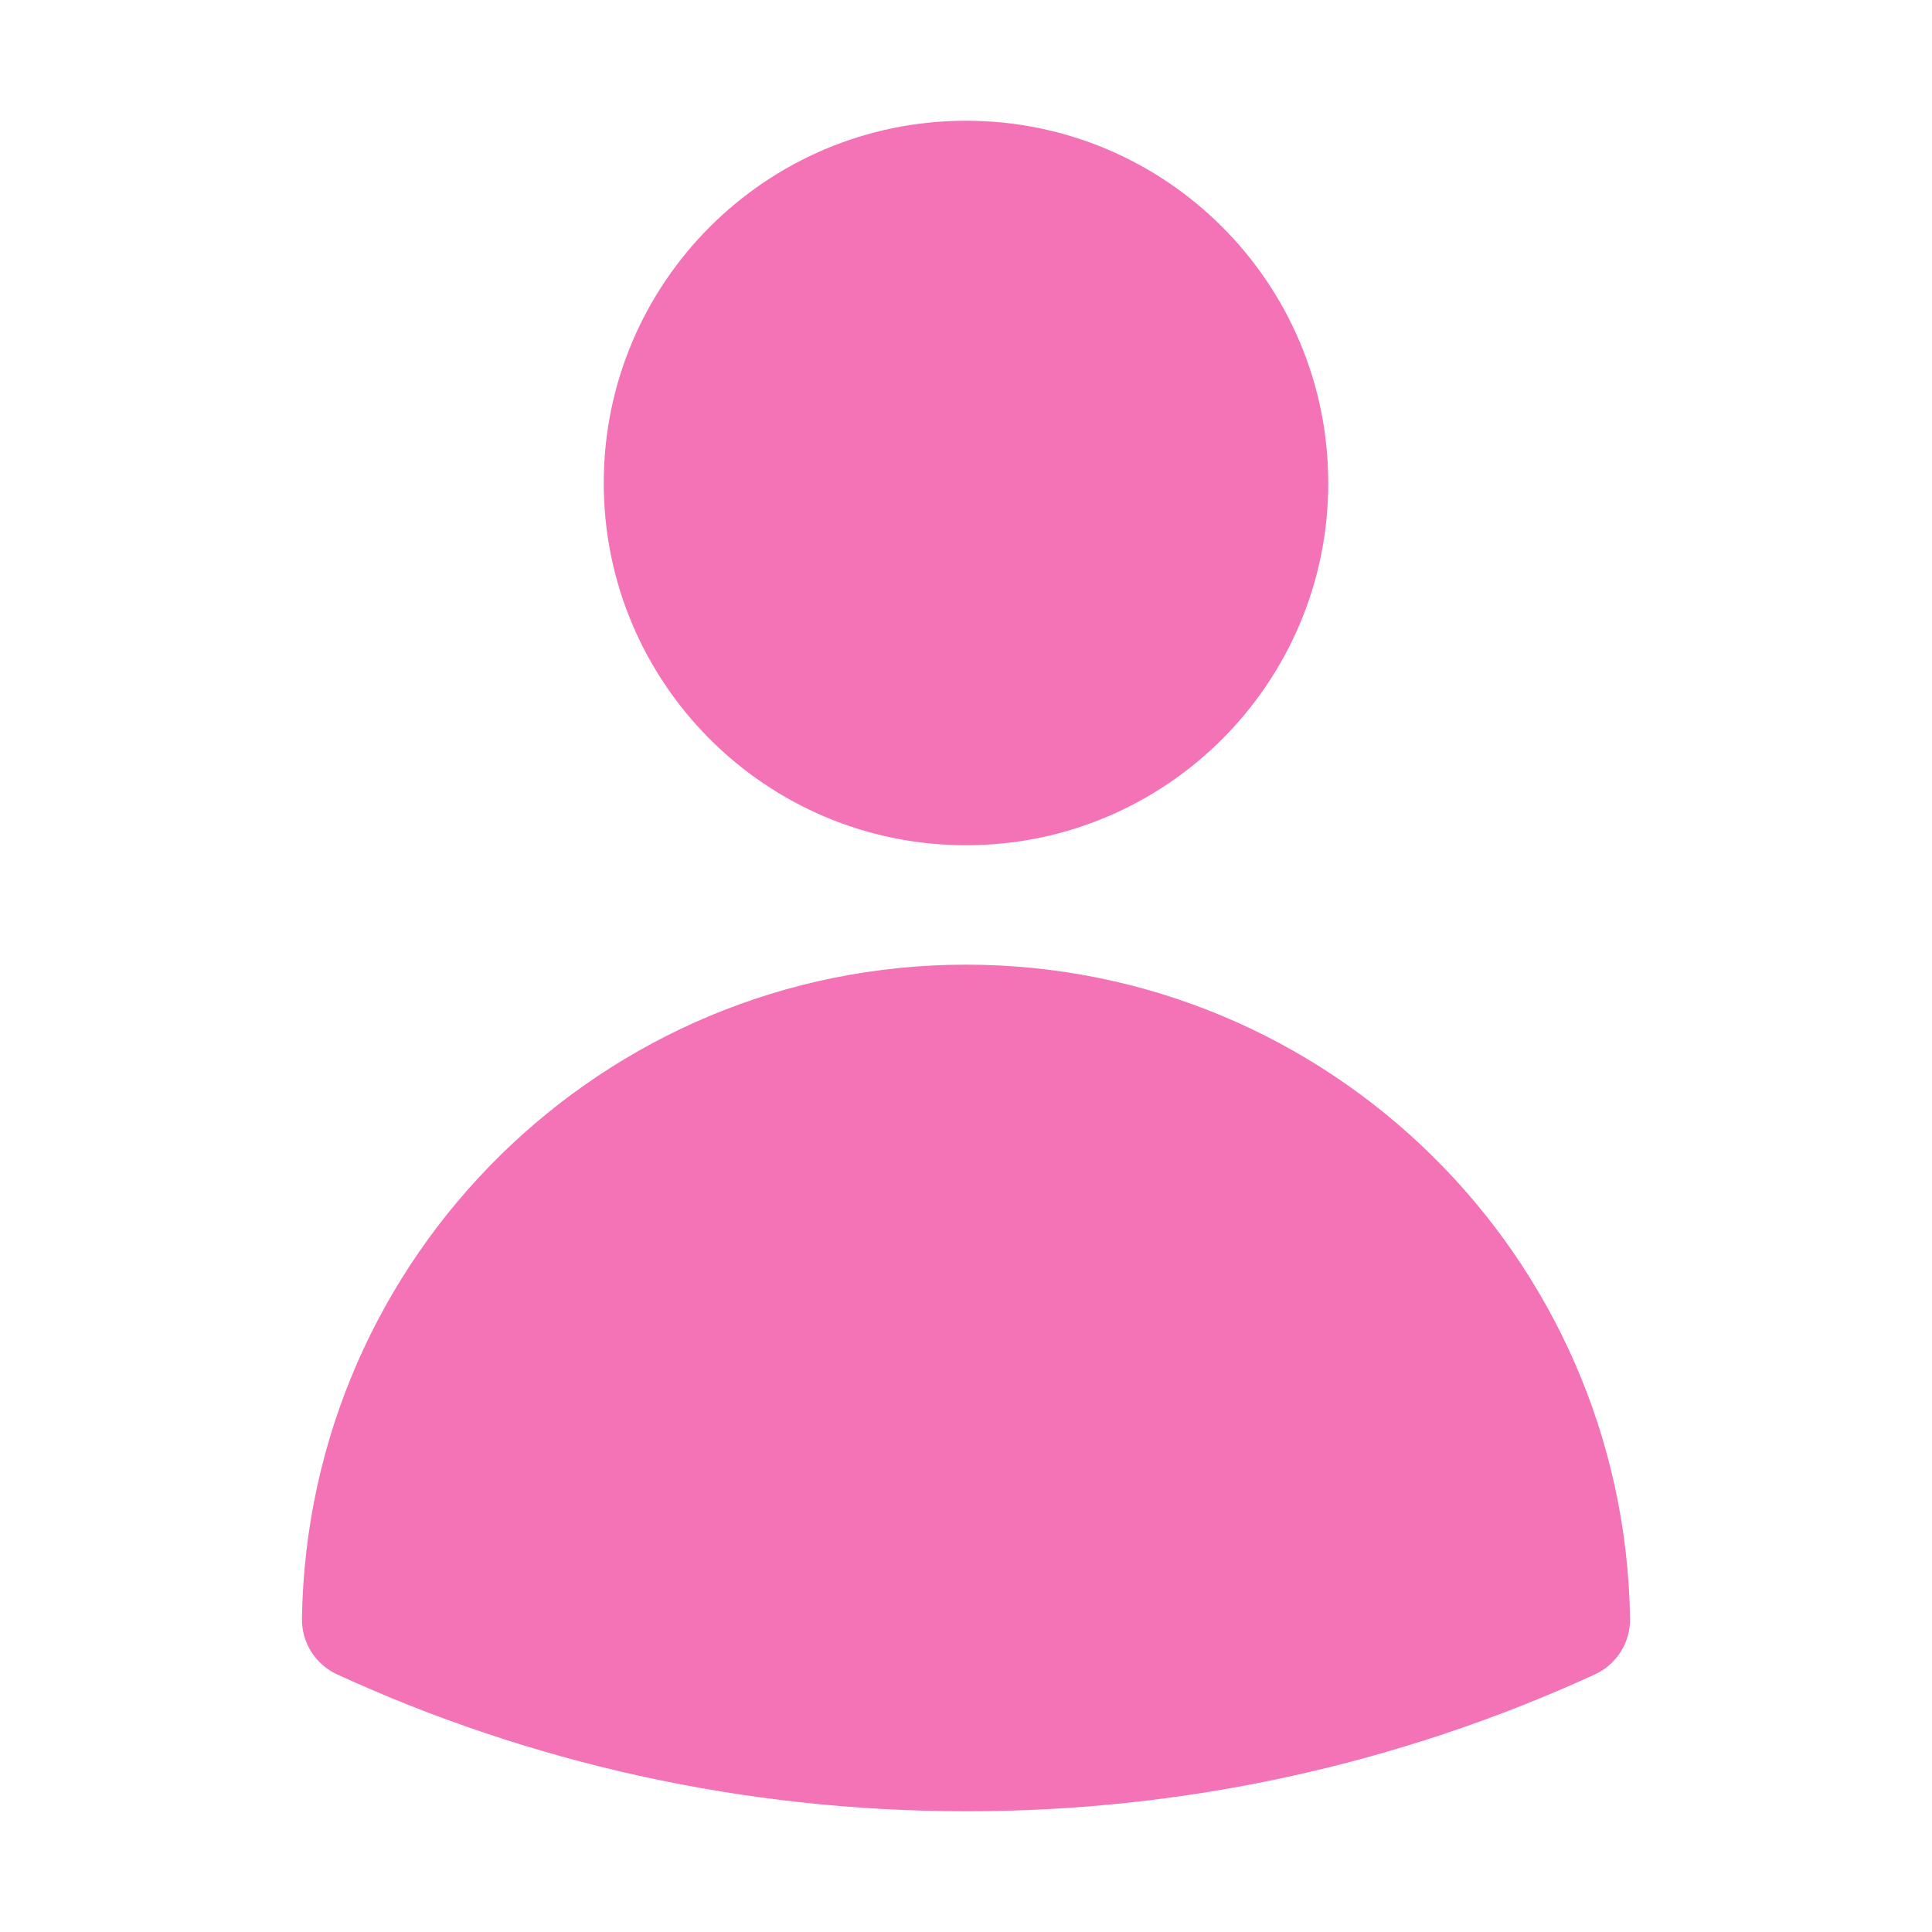
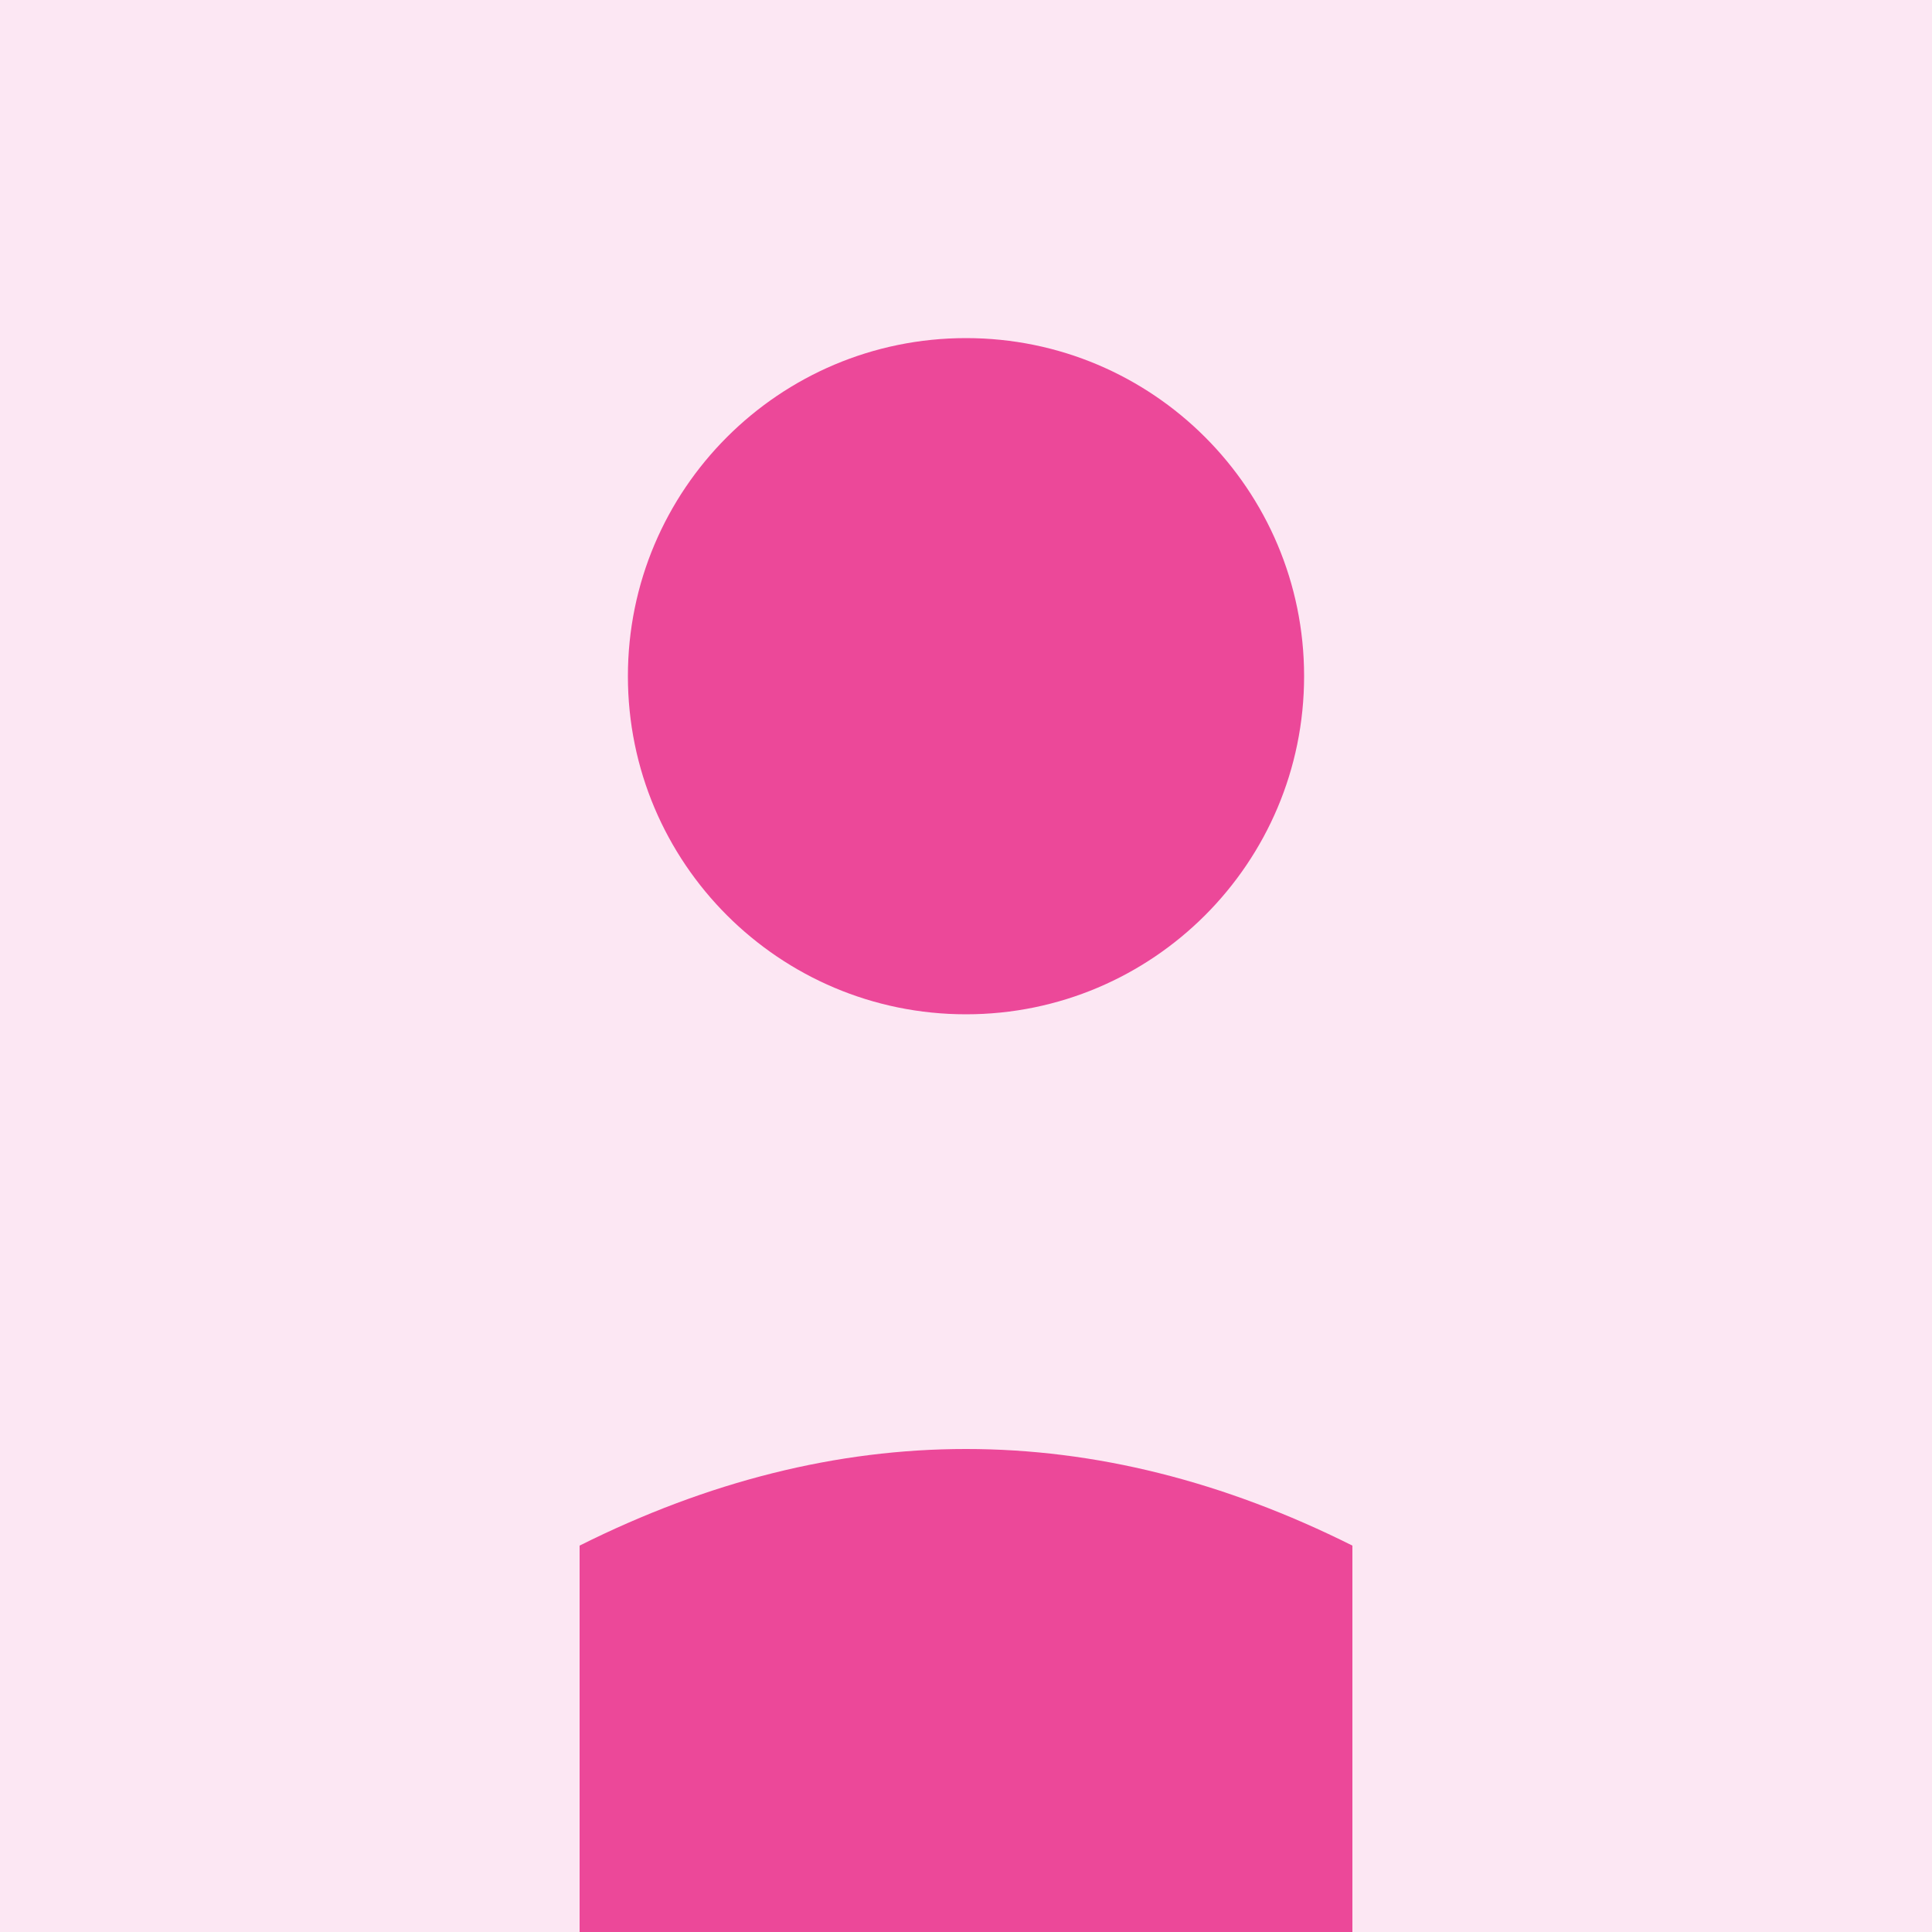
- <svg xmlns="http://www.w3.org/2000/svg" viewBox="0 0 24 24" fill="#f472b6">
-   <path fill-rule="evenodd" d="M7.5 6a4.5 4.5 0 1 1 9 0 4.5 4.5 0 0 1-9 0ZM3.751 20.105a8.25 8.25 0 0 1 16.498 0 .75.75 0 0 1-.437.695A18.683 18.683 0 0 1 12 22.5c-2.786 0-5.433-.608-7.812-1.7a.75.75 0 0 1-.437-.695Z" clip-rule="evenodd" />
+ <svg xmlns="http://www.w3.org/2000/svg" viewBox="0 0 200 200">
+   <rect width="200" height="200" fill="#fce7f3" />
+   <circle cx="100" cy="70" r="35" fill="#ec4899" />
+   <path d="M 60 160 Q 100 140, 140 160 L 140 200 L 60 200 Z" fill="#ec4899" />
</svg>
